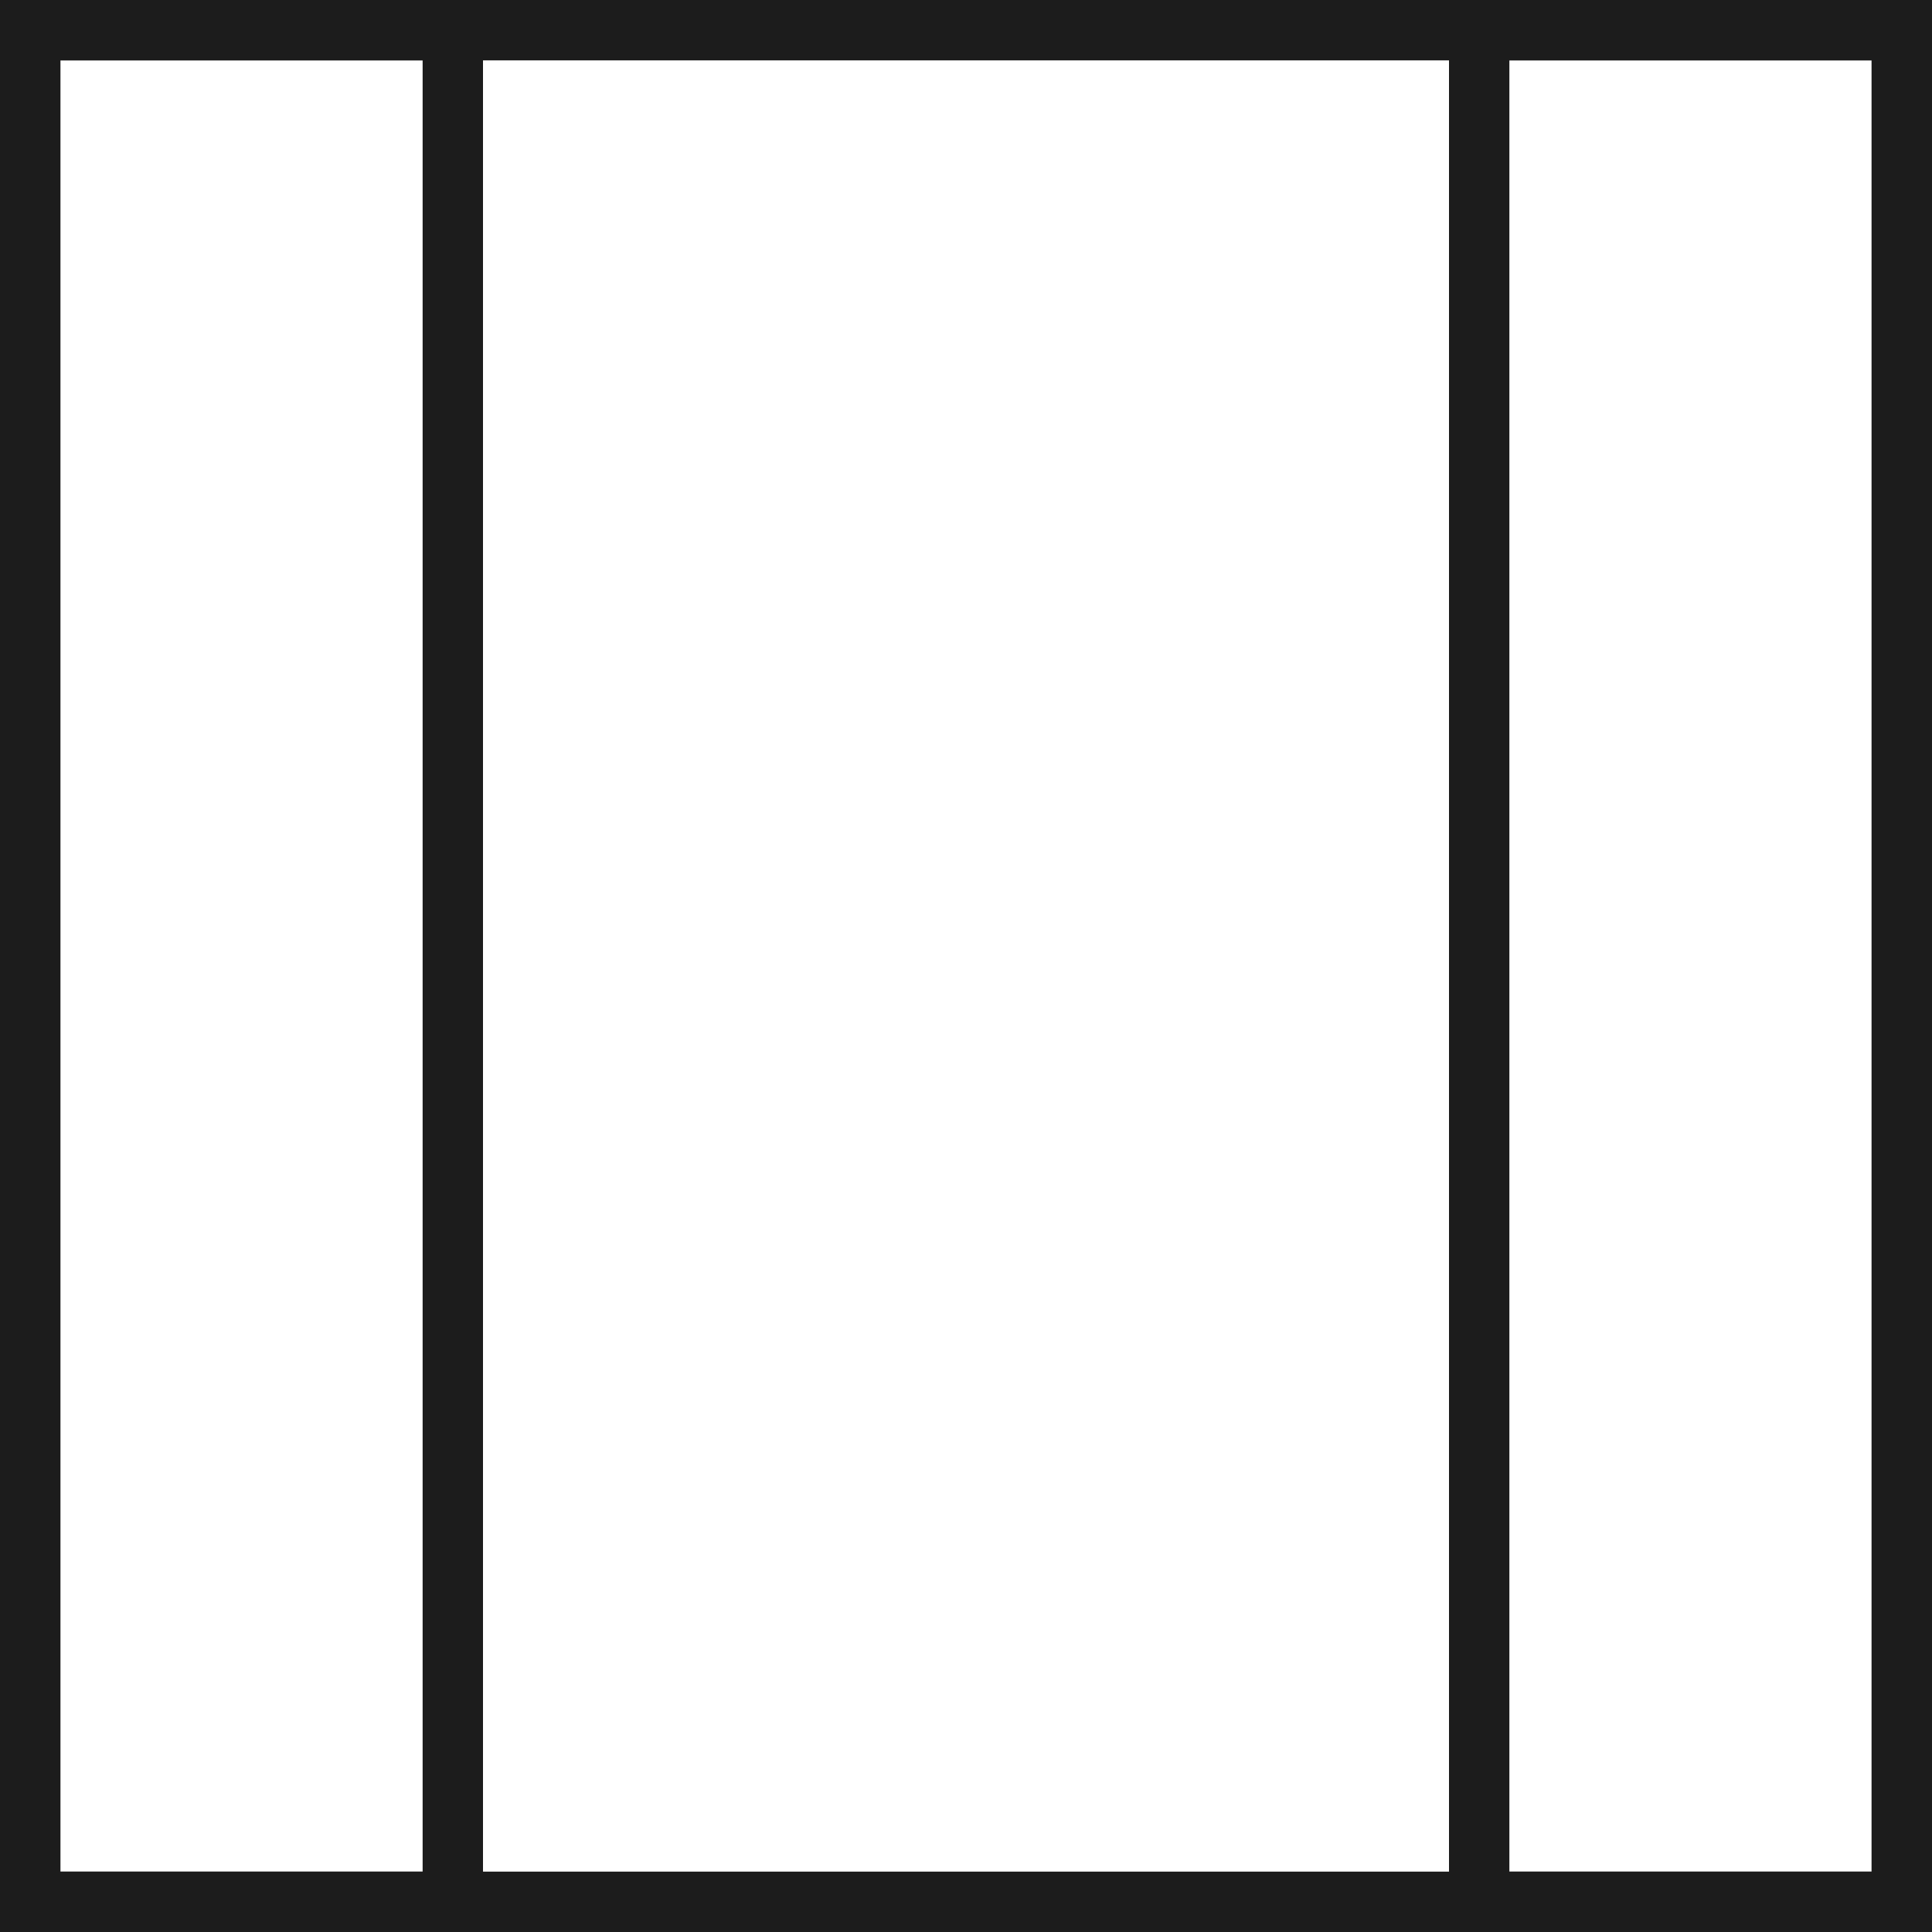
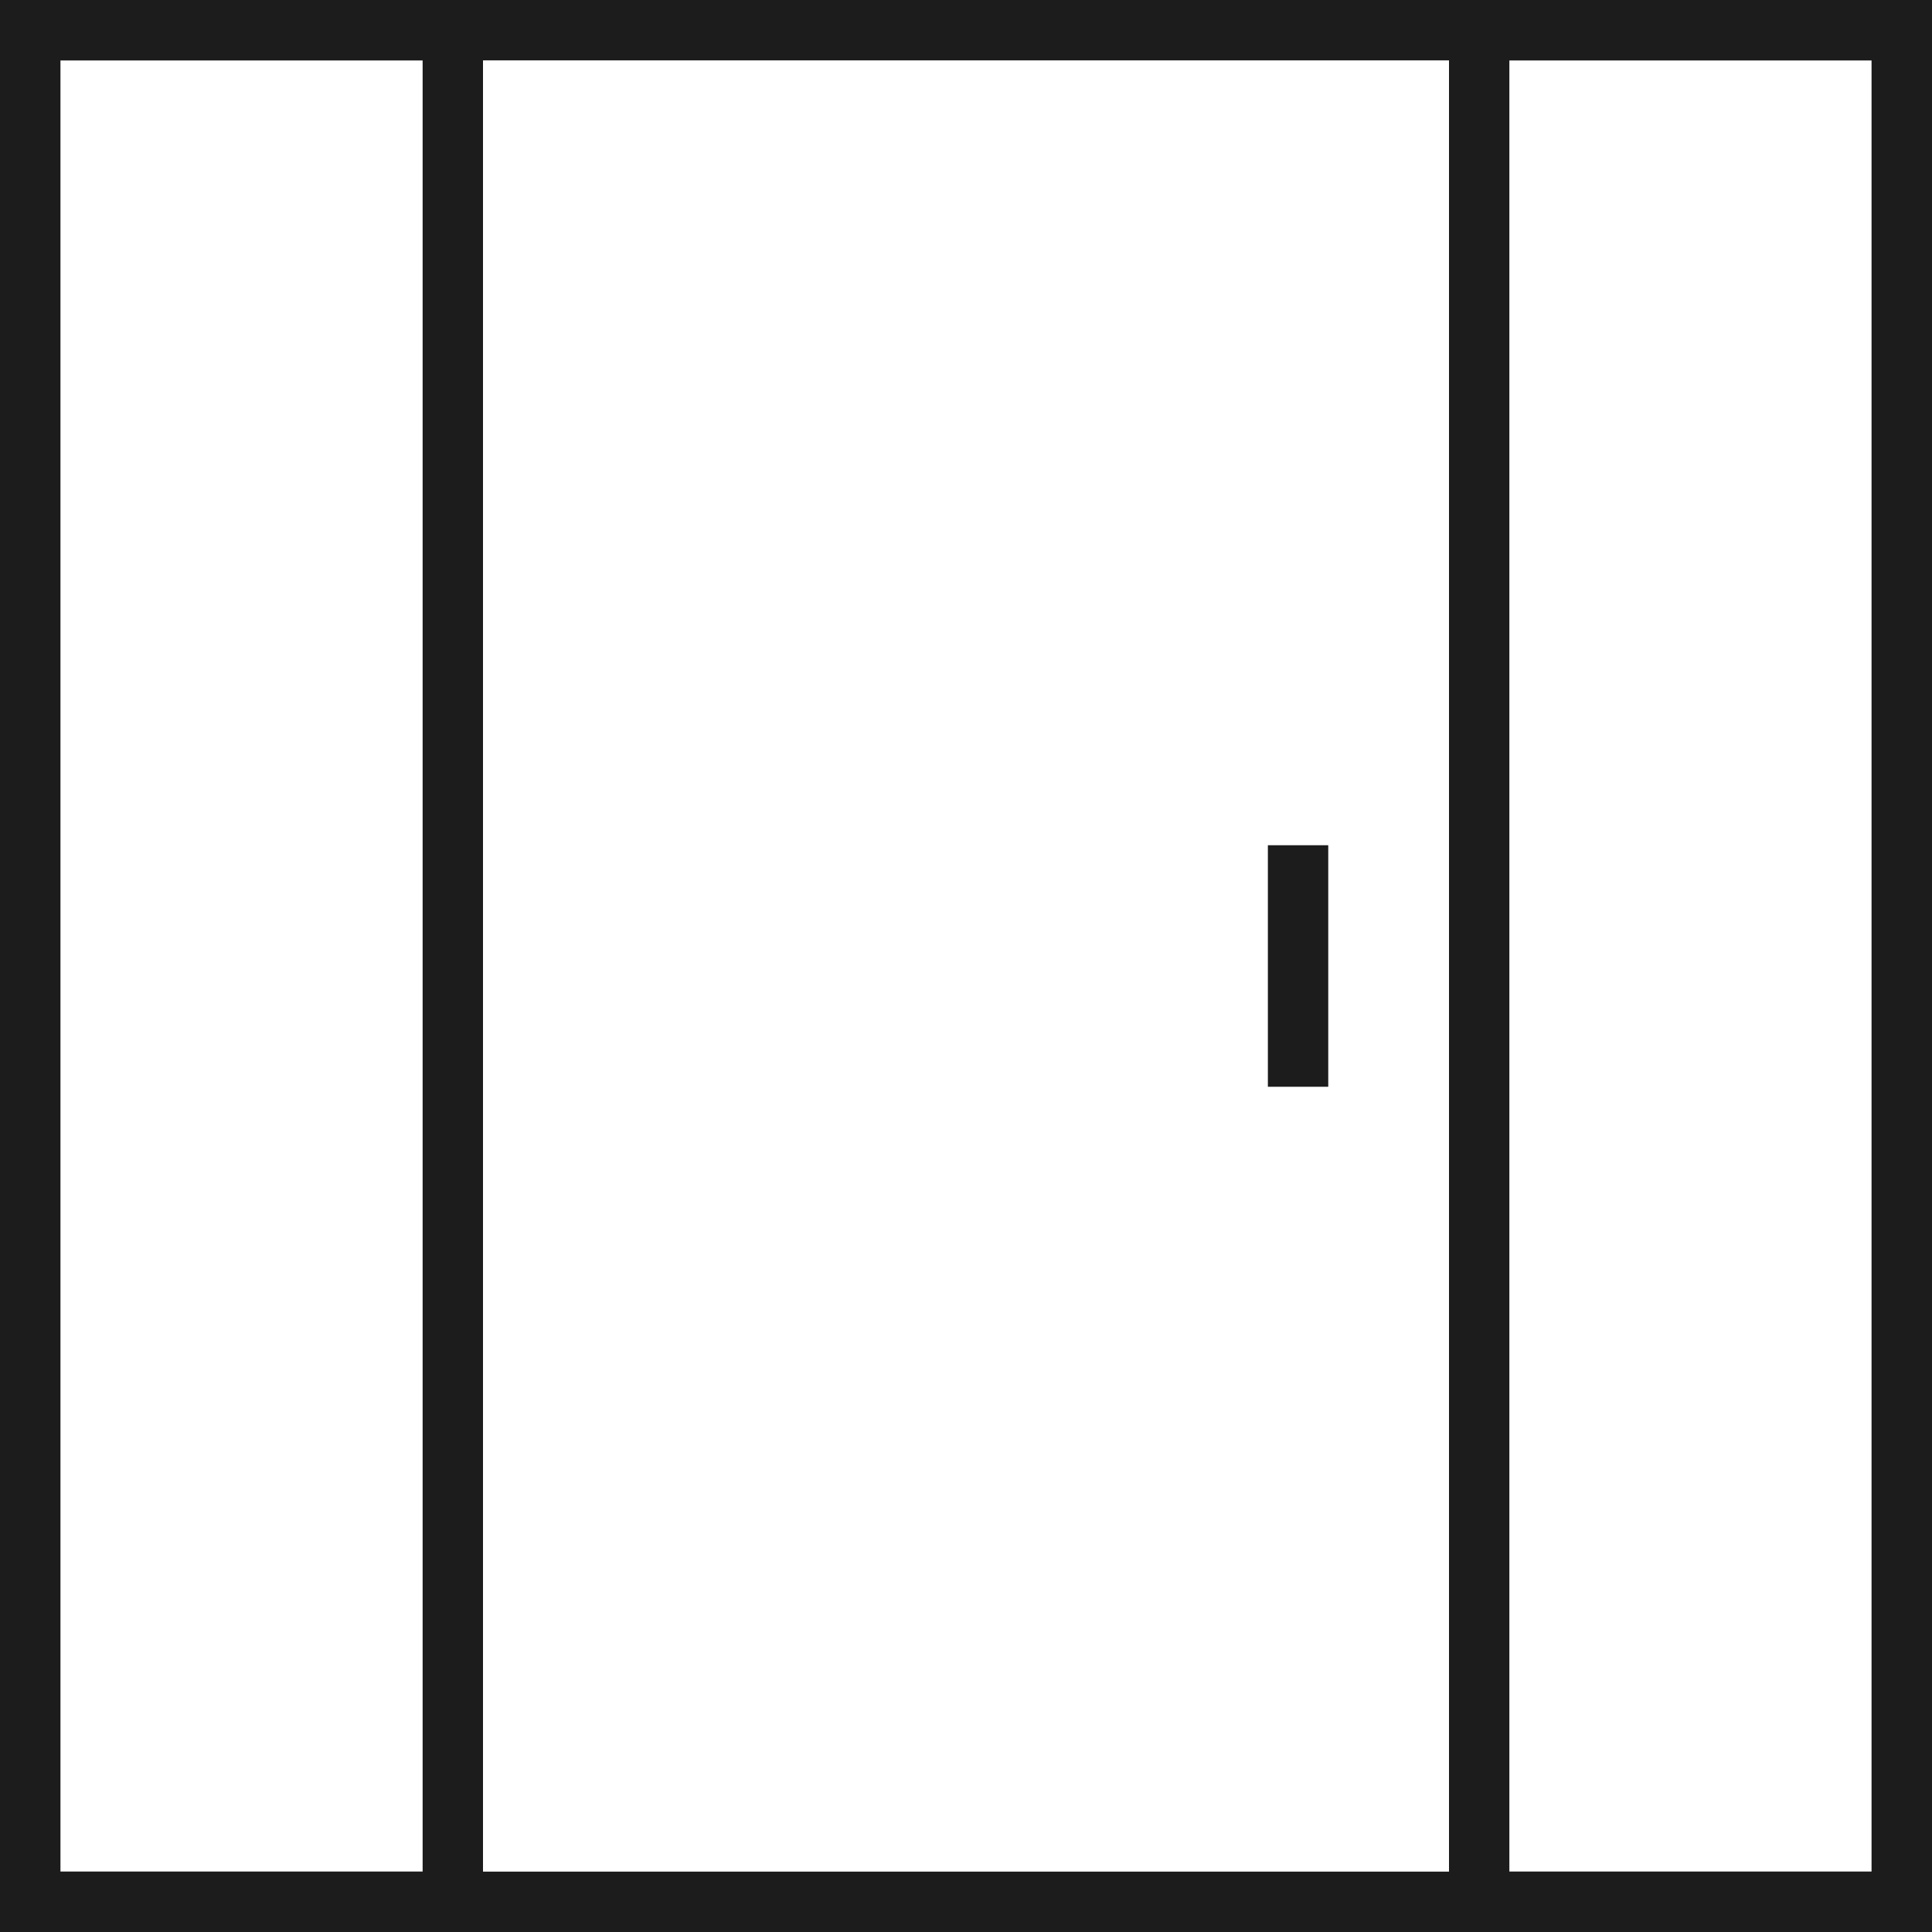
<svg xmlns="http://www.w3.org/2000/svg" width="64" height="64" viewBox="0 0 64 64" fill="none">
  <rect x="63" y="1" width="62" height="62" transform="rotate(90 63 1)" stroke="#1C1C1C" stroke-width="2" />
  <rect x="15" y="1" width="62" height="14" transform="rotate(90 15 1)" stroke="#1C1C1C" stroke-width="2" />
  <rect x="63" y="1" width="62" height="14" transform="rotate(90 63 1)" stroke="#1C1C1C" stroke-width="2" />
+   <rect x="43.5" y="28.5" width="7" height="1" transform="rotate(90 43.5 28.5)" stroke="#1C1C1C" />
</svg>
